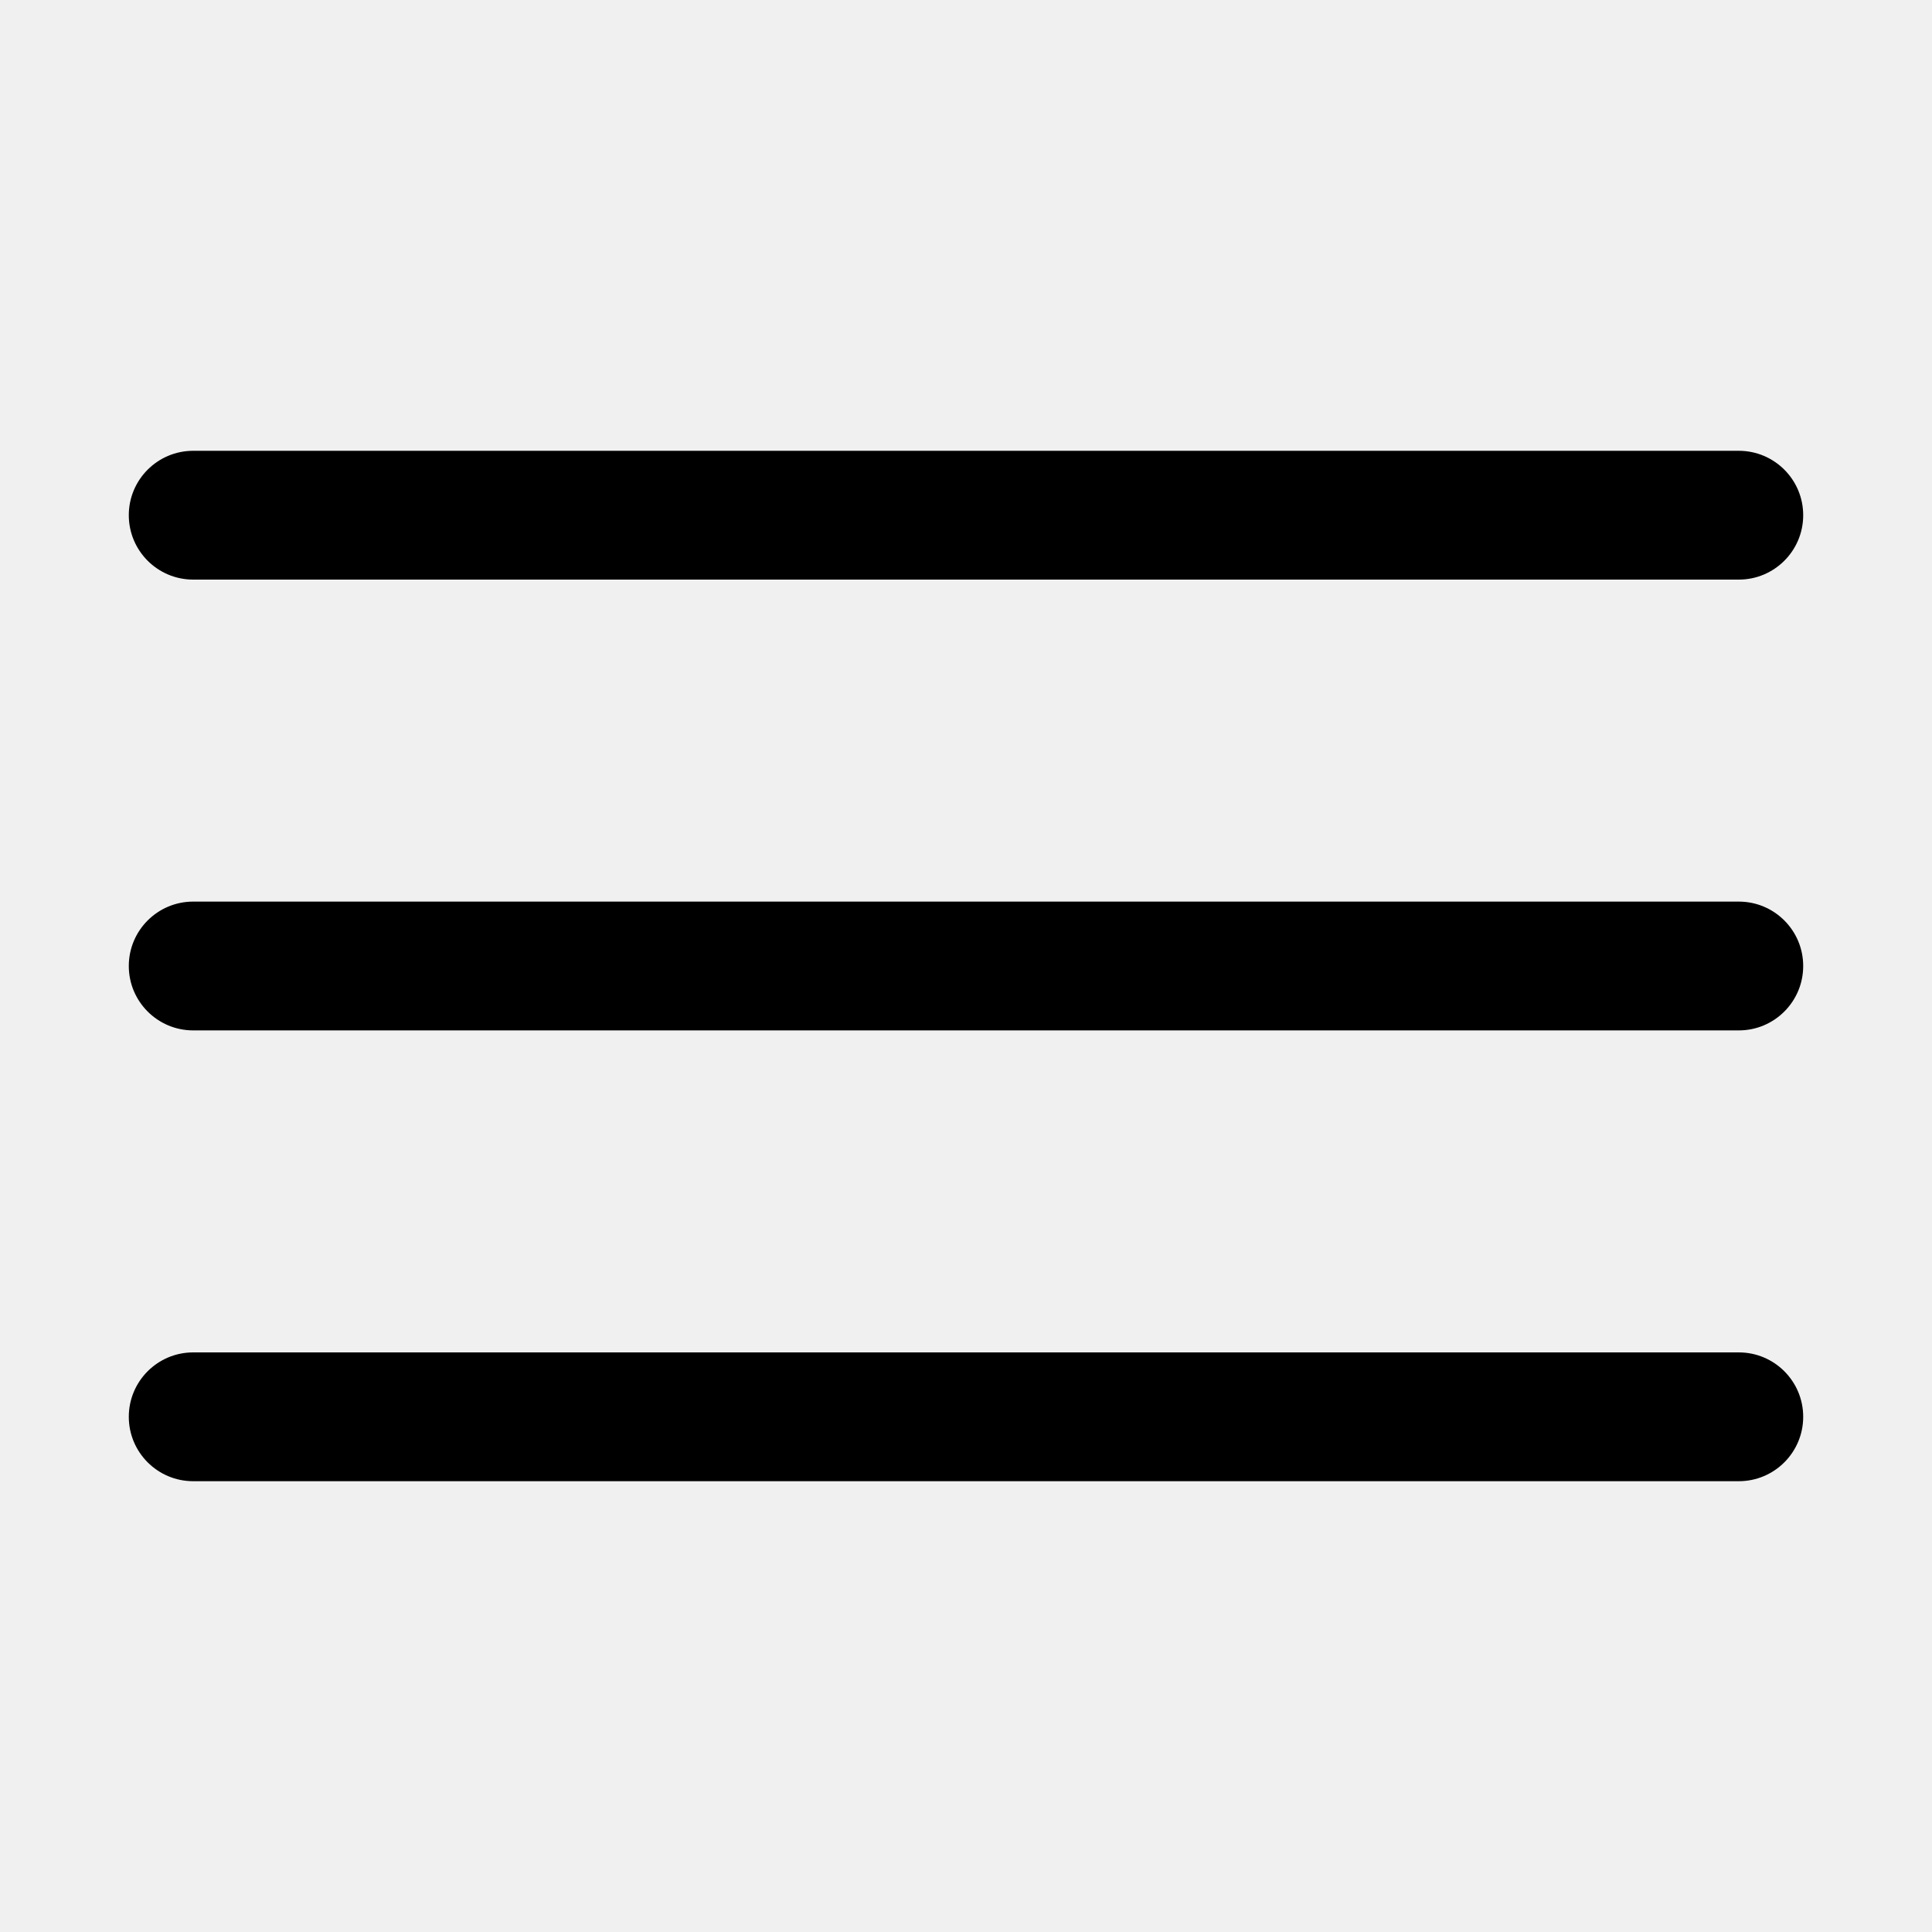
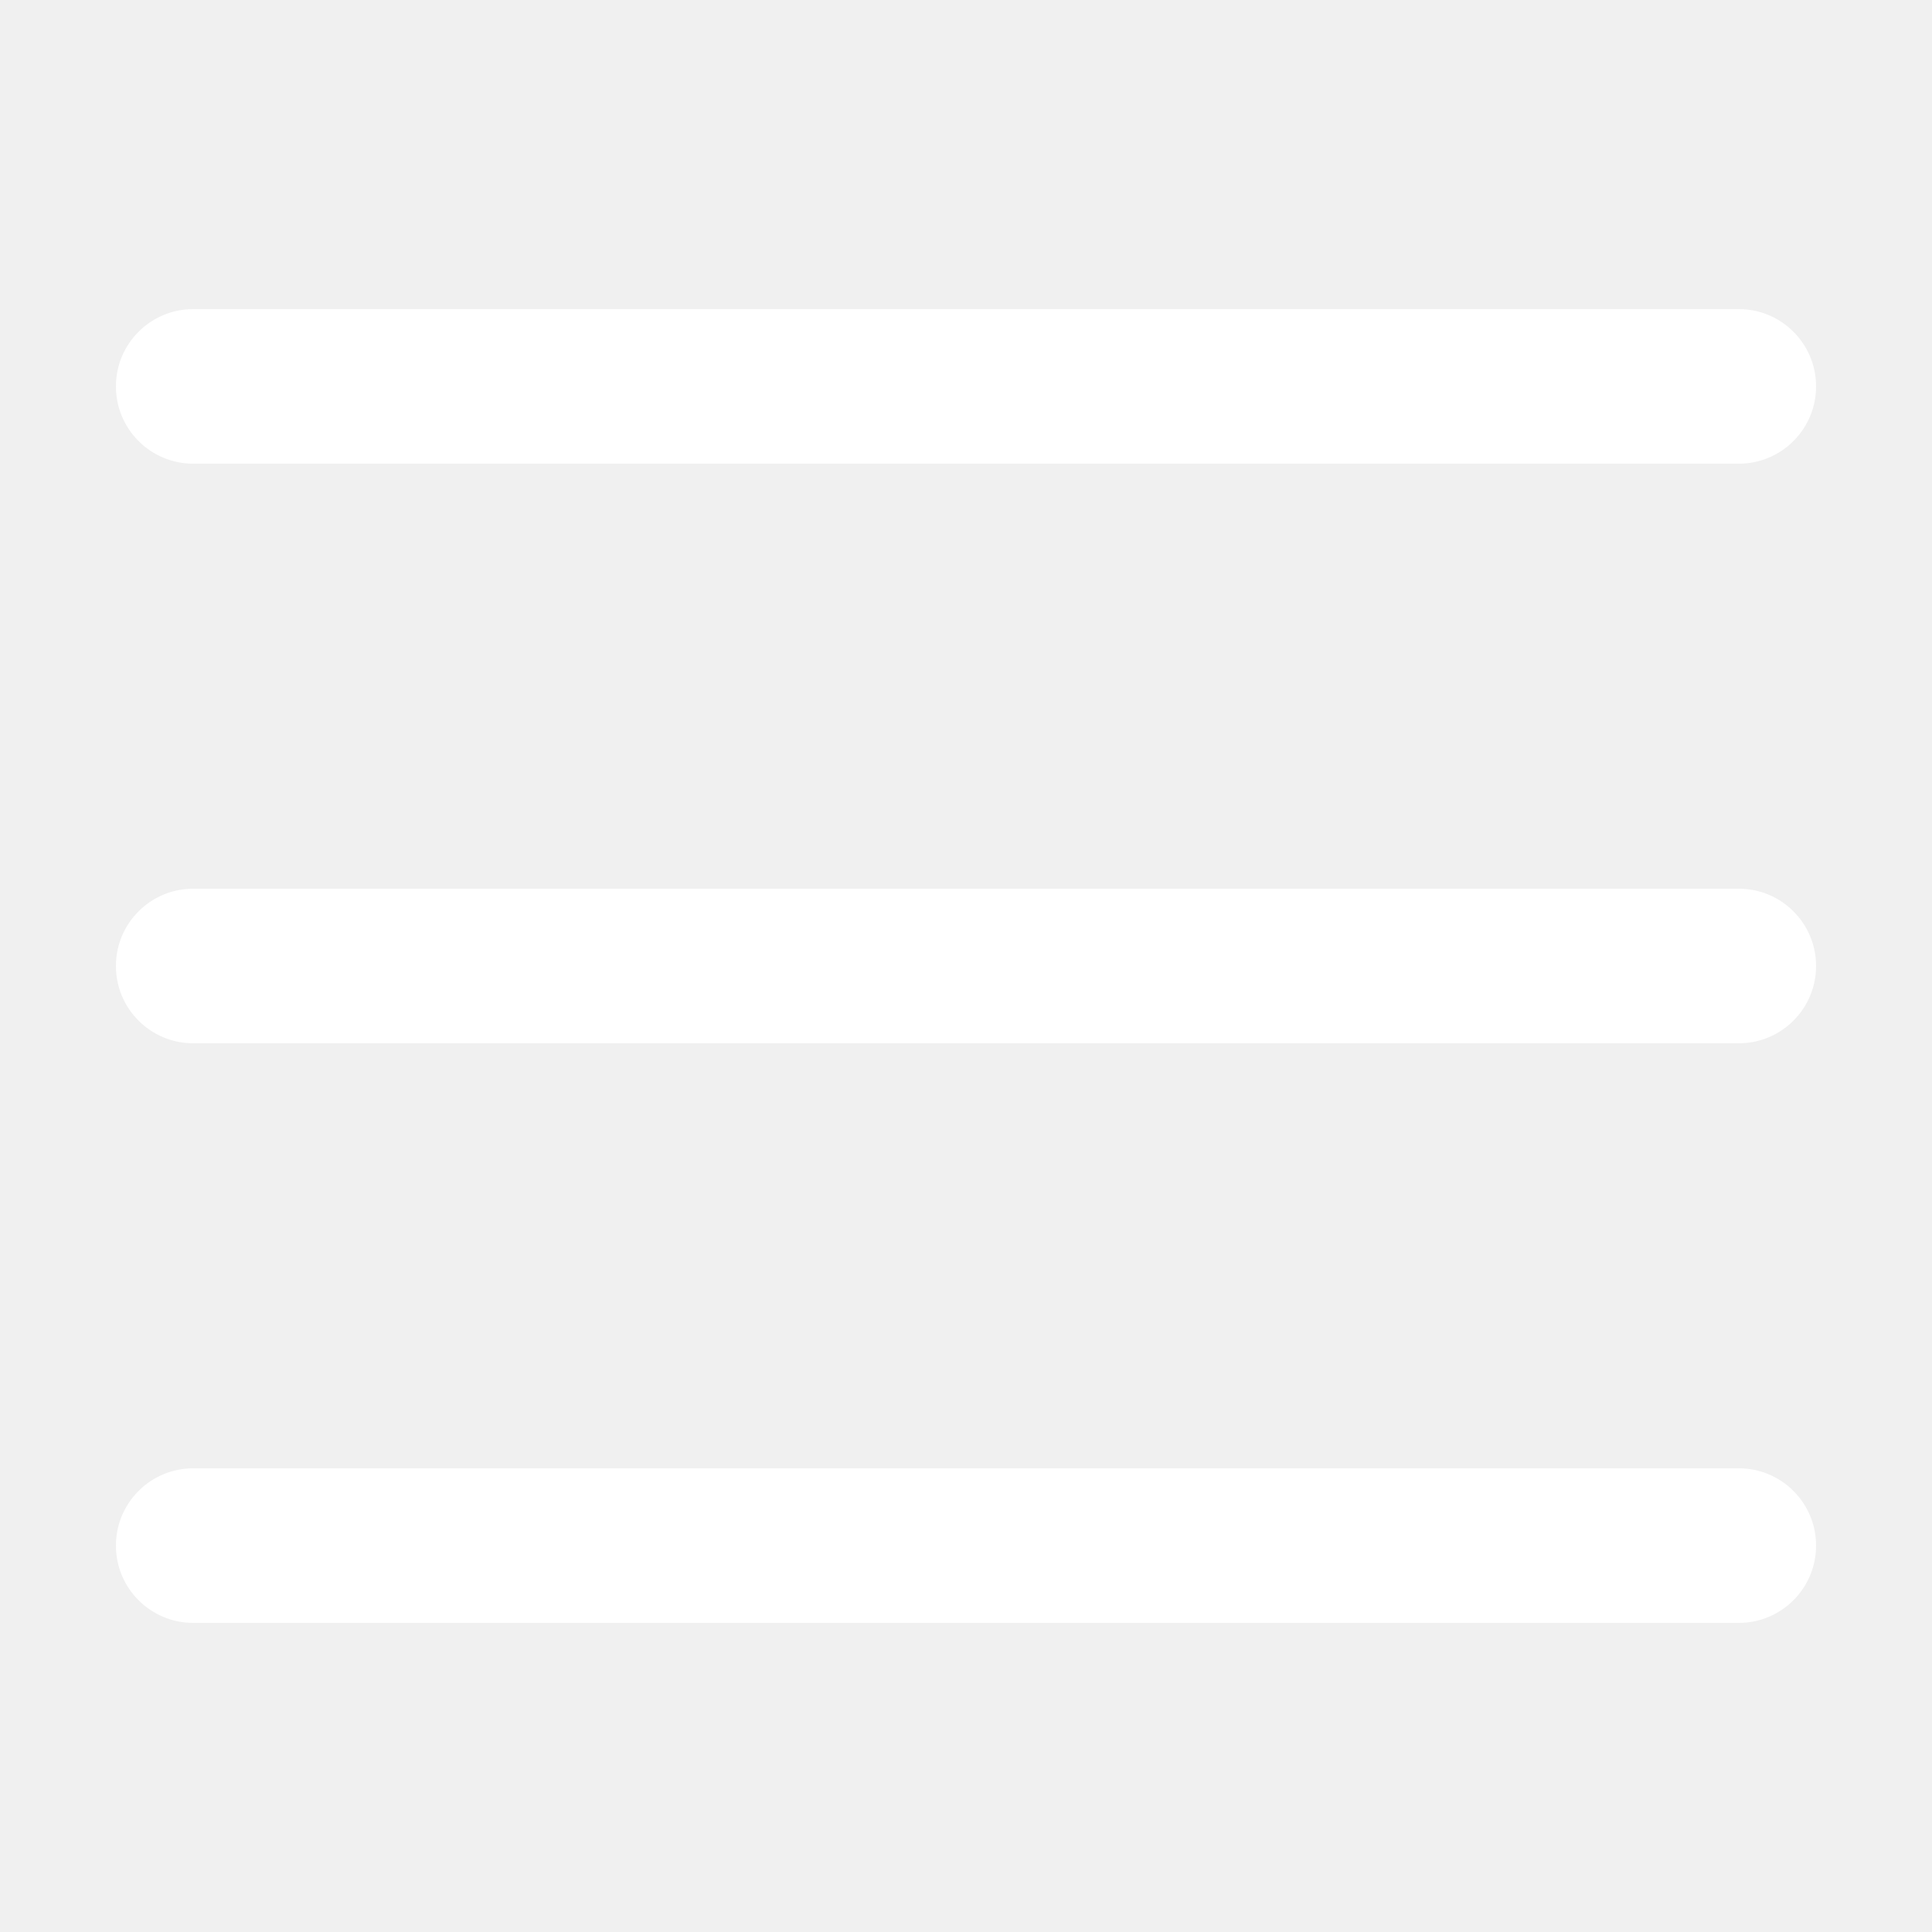
- <svg xmlns="http://www.w3.org/2000/svg" viewBox="0 0 30 30" width="30px" height="30px">
-   <path d="M 3 7 A 1 1 0 1 0 3 9 L 27 9 A 1 1 0 1 0 27 7 L 3 7 z M 3 14 A 1 1 0 1 0 3 16 L 27 16 A 1 1 0 1 0 27 14 L 3 14 z M 3 21 A 1 1 0 1 0 3 23 L 27 23 A 1 1 0 1 0 27 21 L 3 21 z" />
+ <svg xmlns="http://www.w3.org/2000/svg" x="0px" y="0px" width="100" height="100" viewBox="0 0 50 50" style="fill:#FFFFFF;">
+   <path d="M 5 8 A 2 2 0 1 0 5 12 L 45 12 A 2 2 0 1 0 45 8 L 5 8 z M 5 23 A 2 2 0 1 0 5 27 L 45 27 A 2 2 0 1 0 45 23 L 5 23 z M 5 38 A 2 2 0 1 0 5 42 L 45 42 A 2 2 0 1 0 45 38 L 5 38 z" />
</svg>
